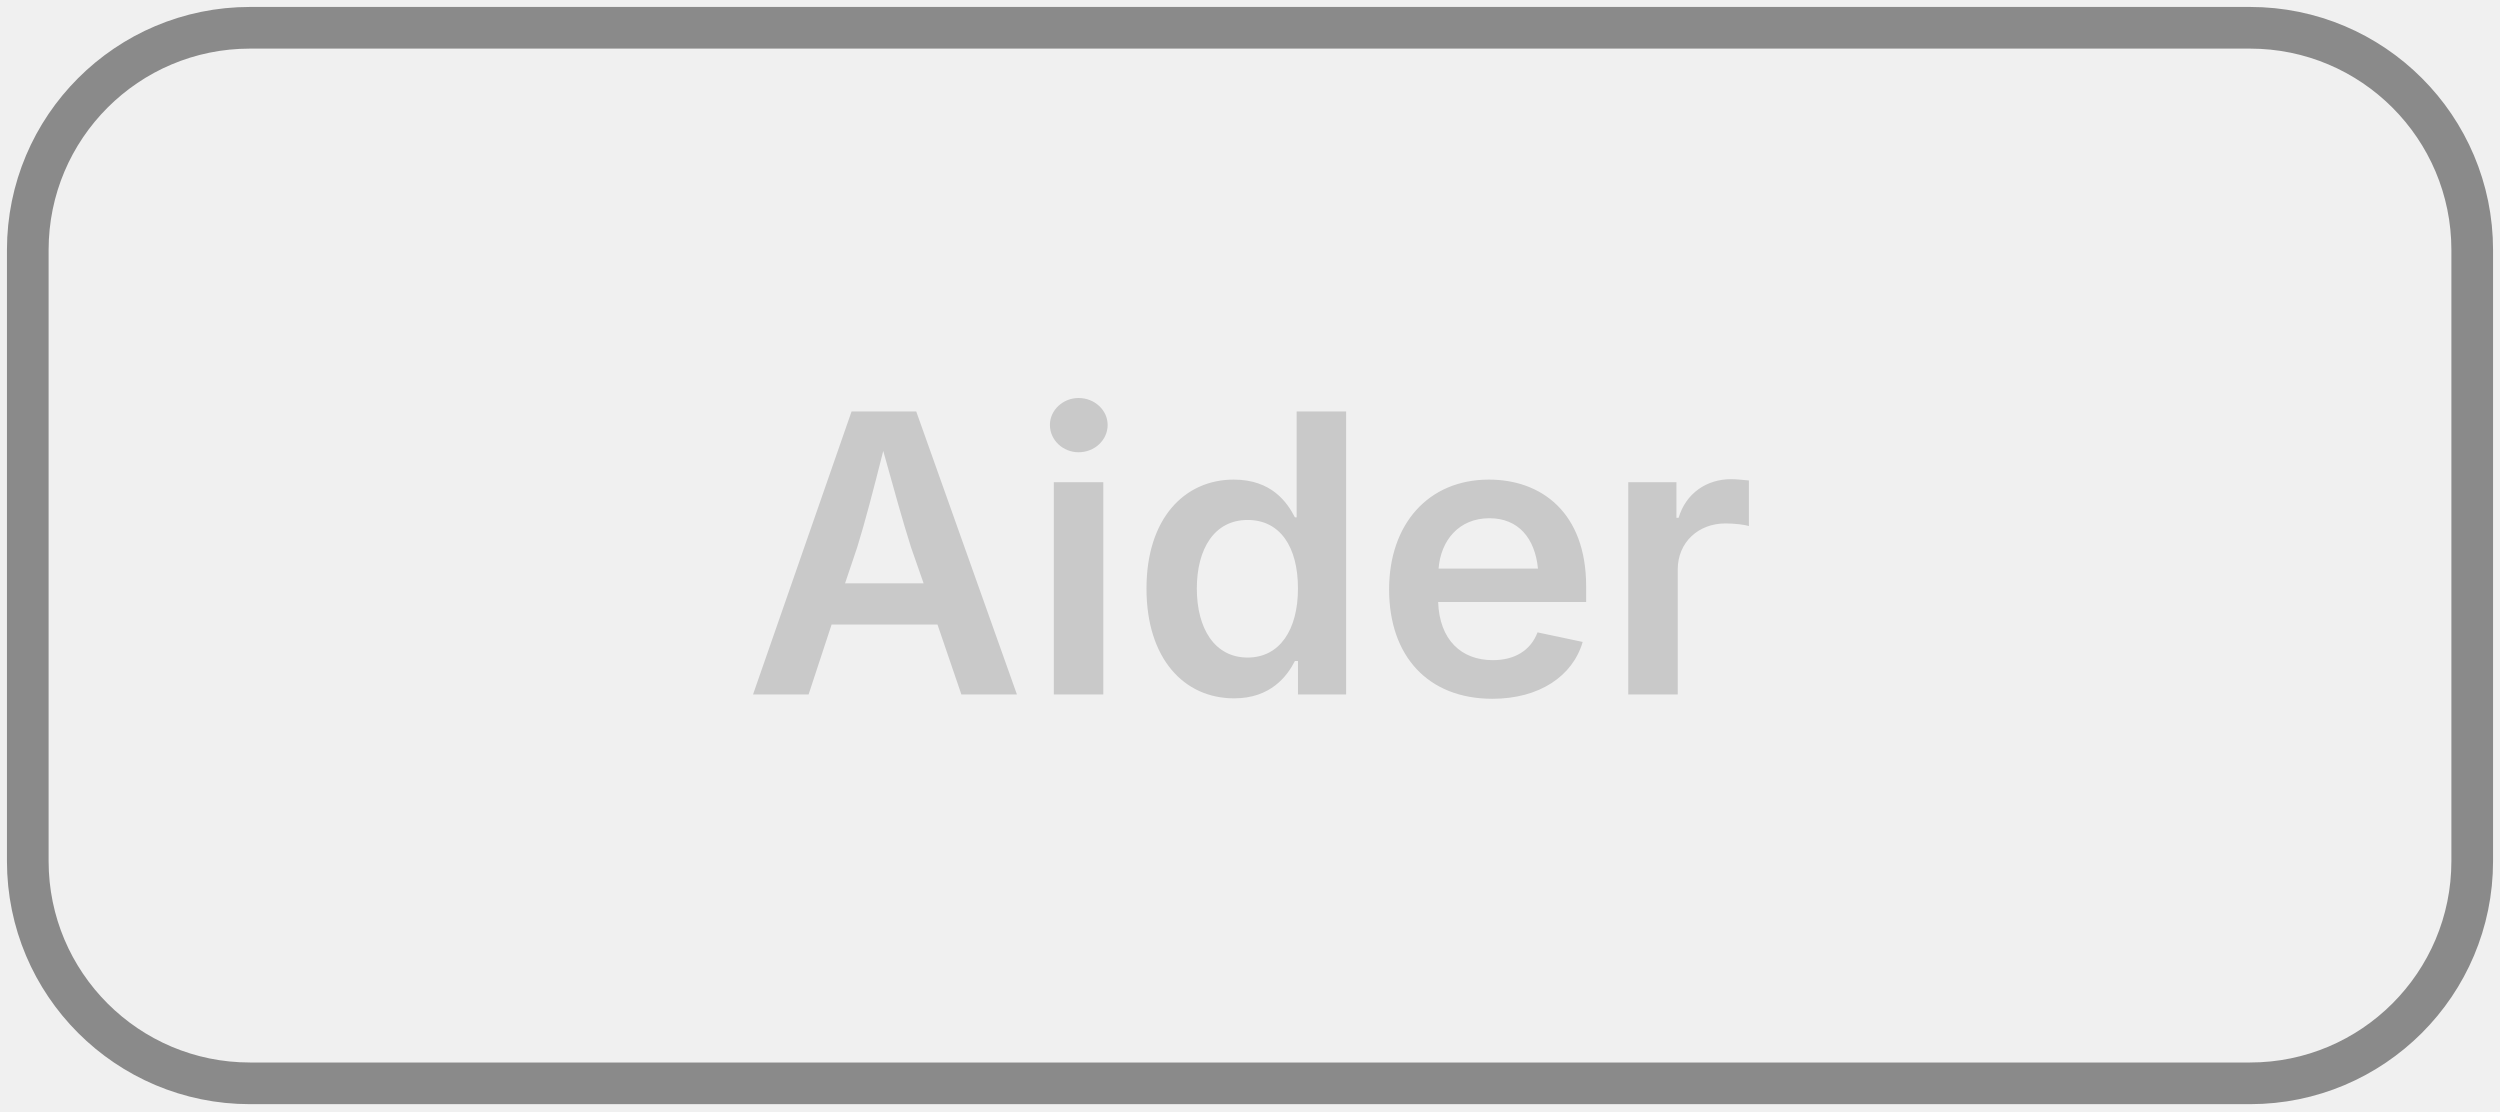
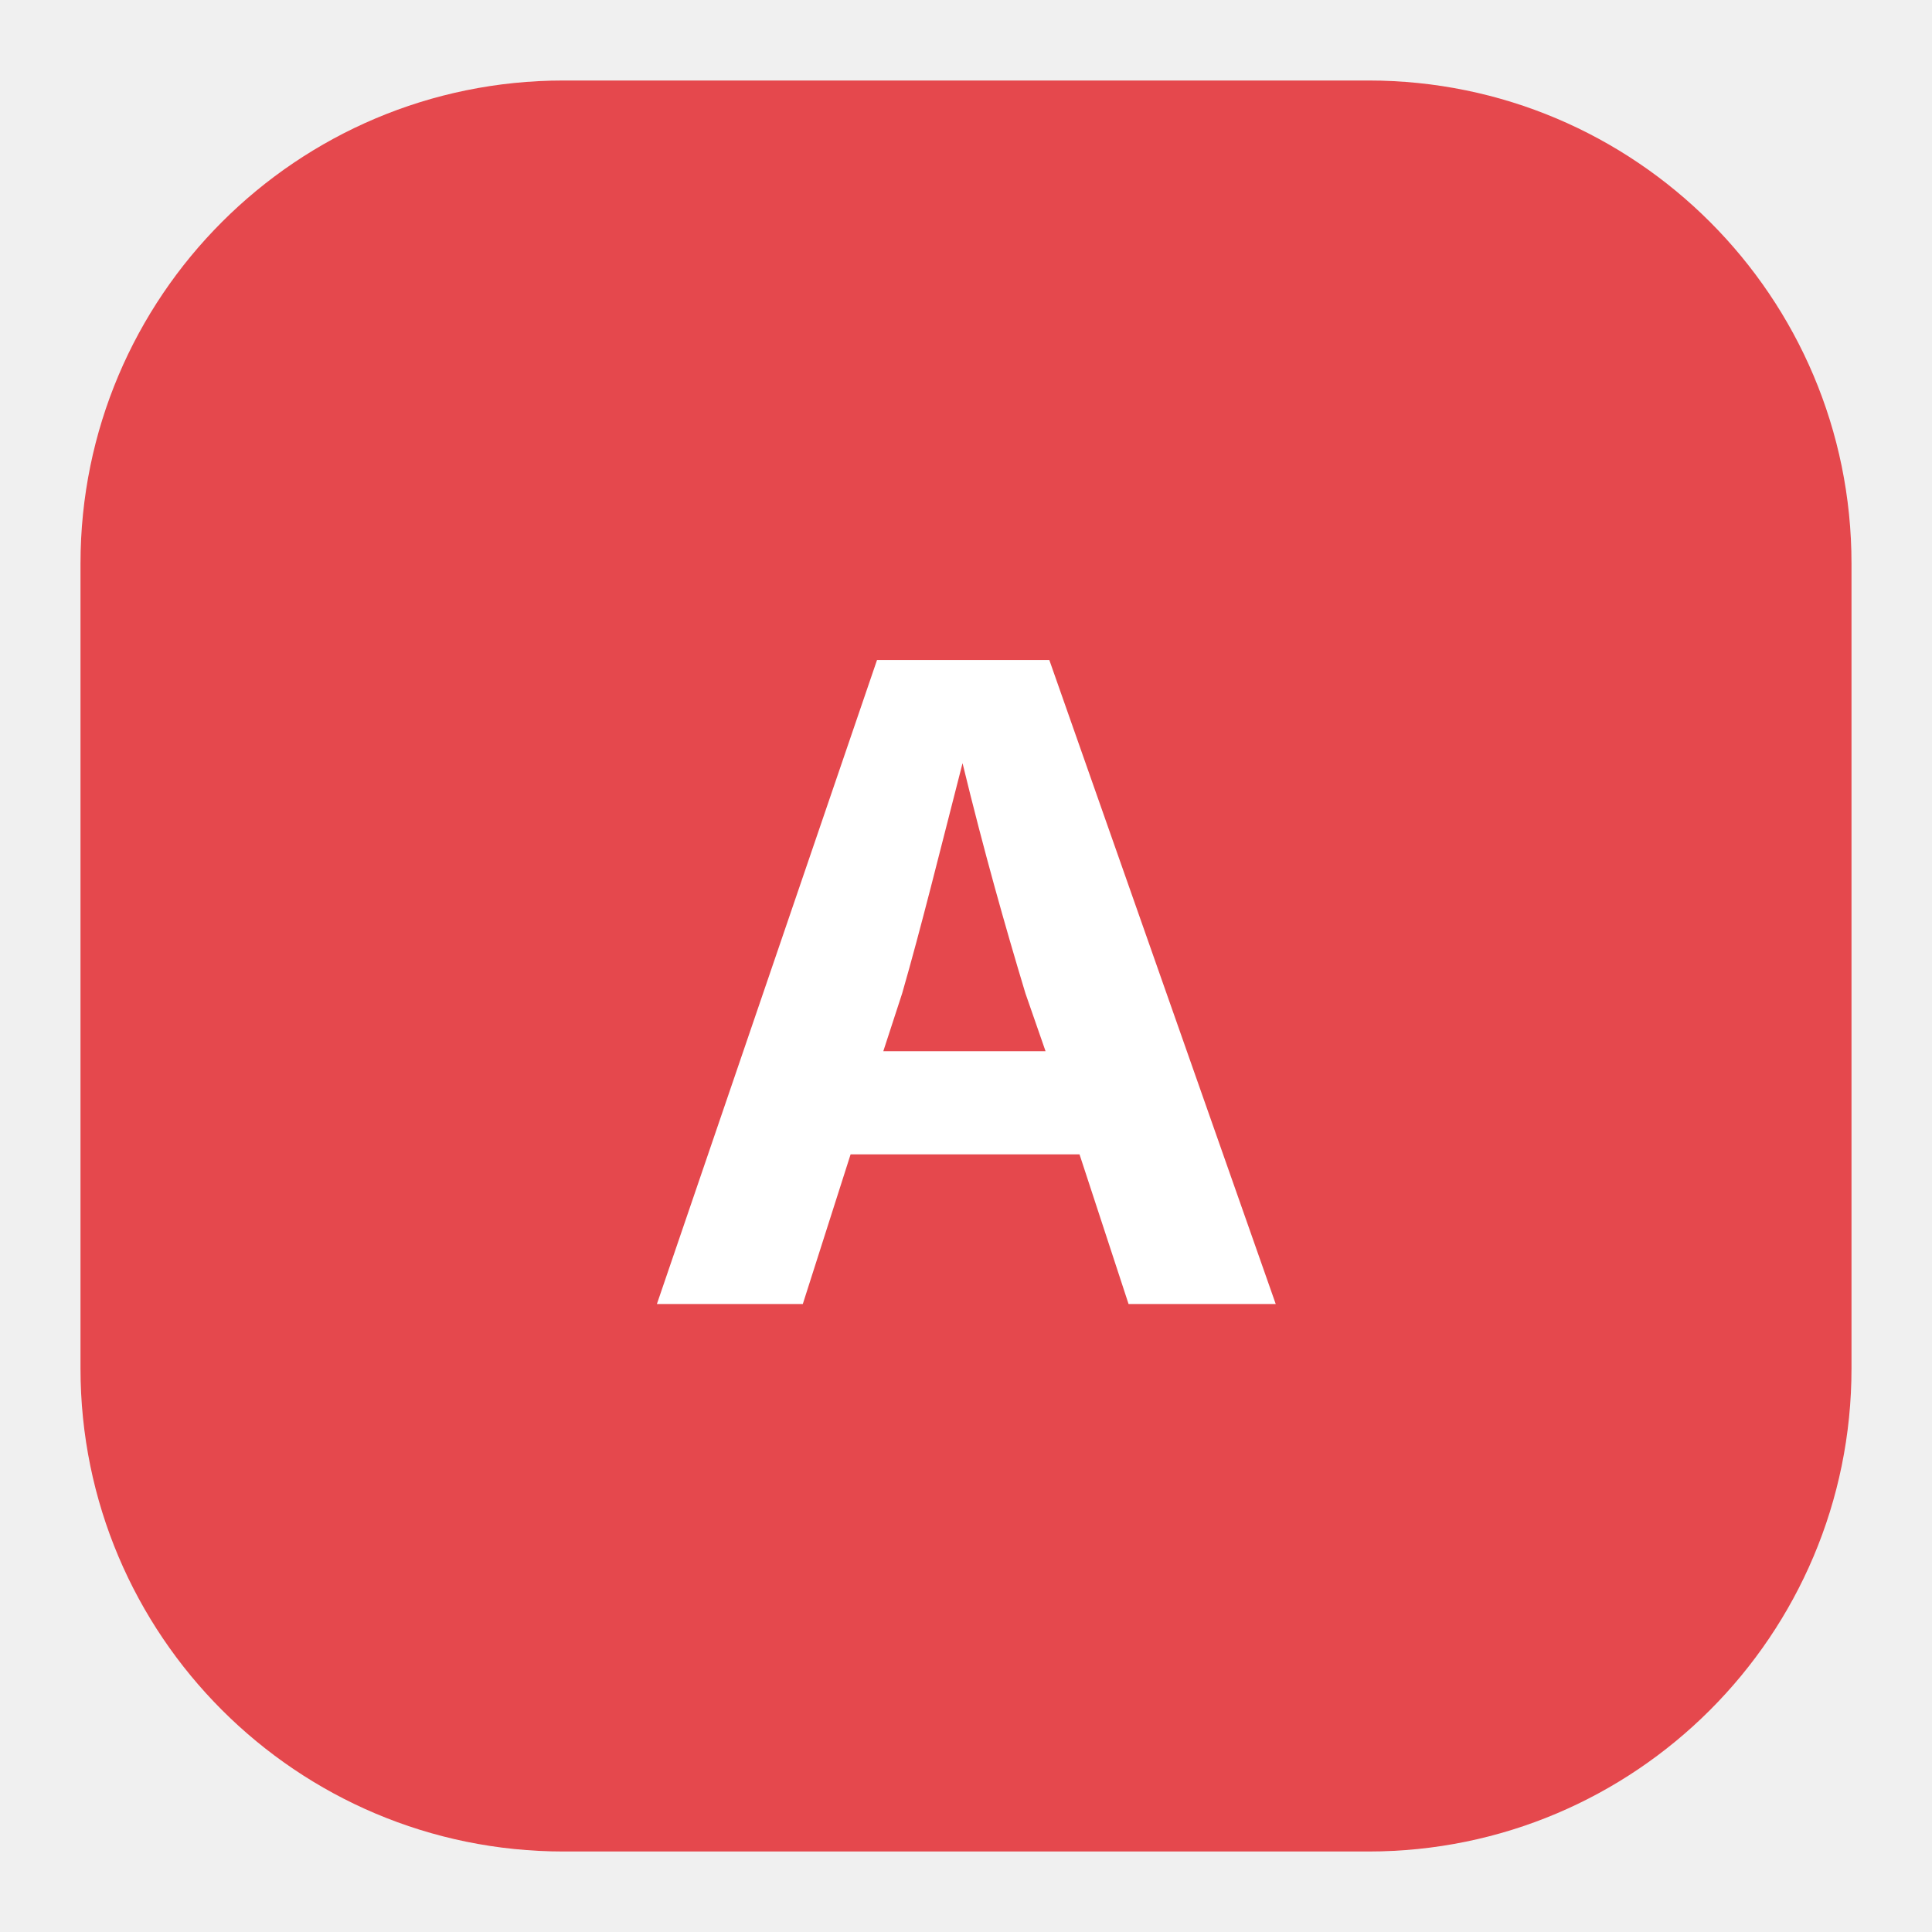
- <svg xmlns="http://www.w3.org/2000/svg" width="90" height="40" viewBox="0 0 90 40" role="img" aria-label="Aider">
-   <rect x="1" y="1" width="88" height="38" rx="8" fill="none" stroke="#8a8a8a" stroke-width="1.5" />
-   <text x="45" y="25" text-anchor="middle" font-family="Inter, Arial, sans-serif" font-size="14" font-weight="600" fill="#c9c9c9">Aider</text>
+ <svg xmlns="http://www.w3.org/2000/svg" viewBox="0 0 24 24" width="24" height="24" role="img" aria-label="A">
+   <rect x="1" y="1" width="22" height="22" rx="6" fill="#E5484D" />
+   <text x="12" y="16.2" text-anchor="middle" font-family="Inter, Arial, sans-serif" font-size="11" font-weight="700" fill="#ffffff">A</text>
</svg>
